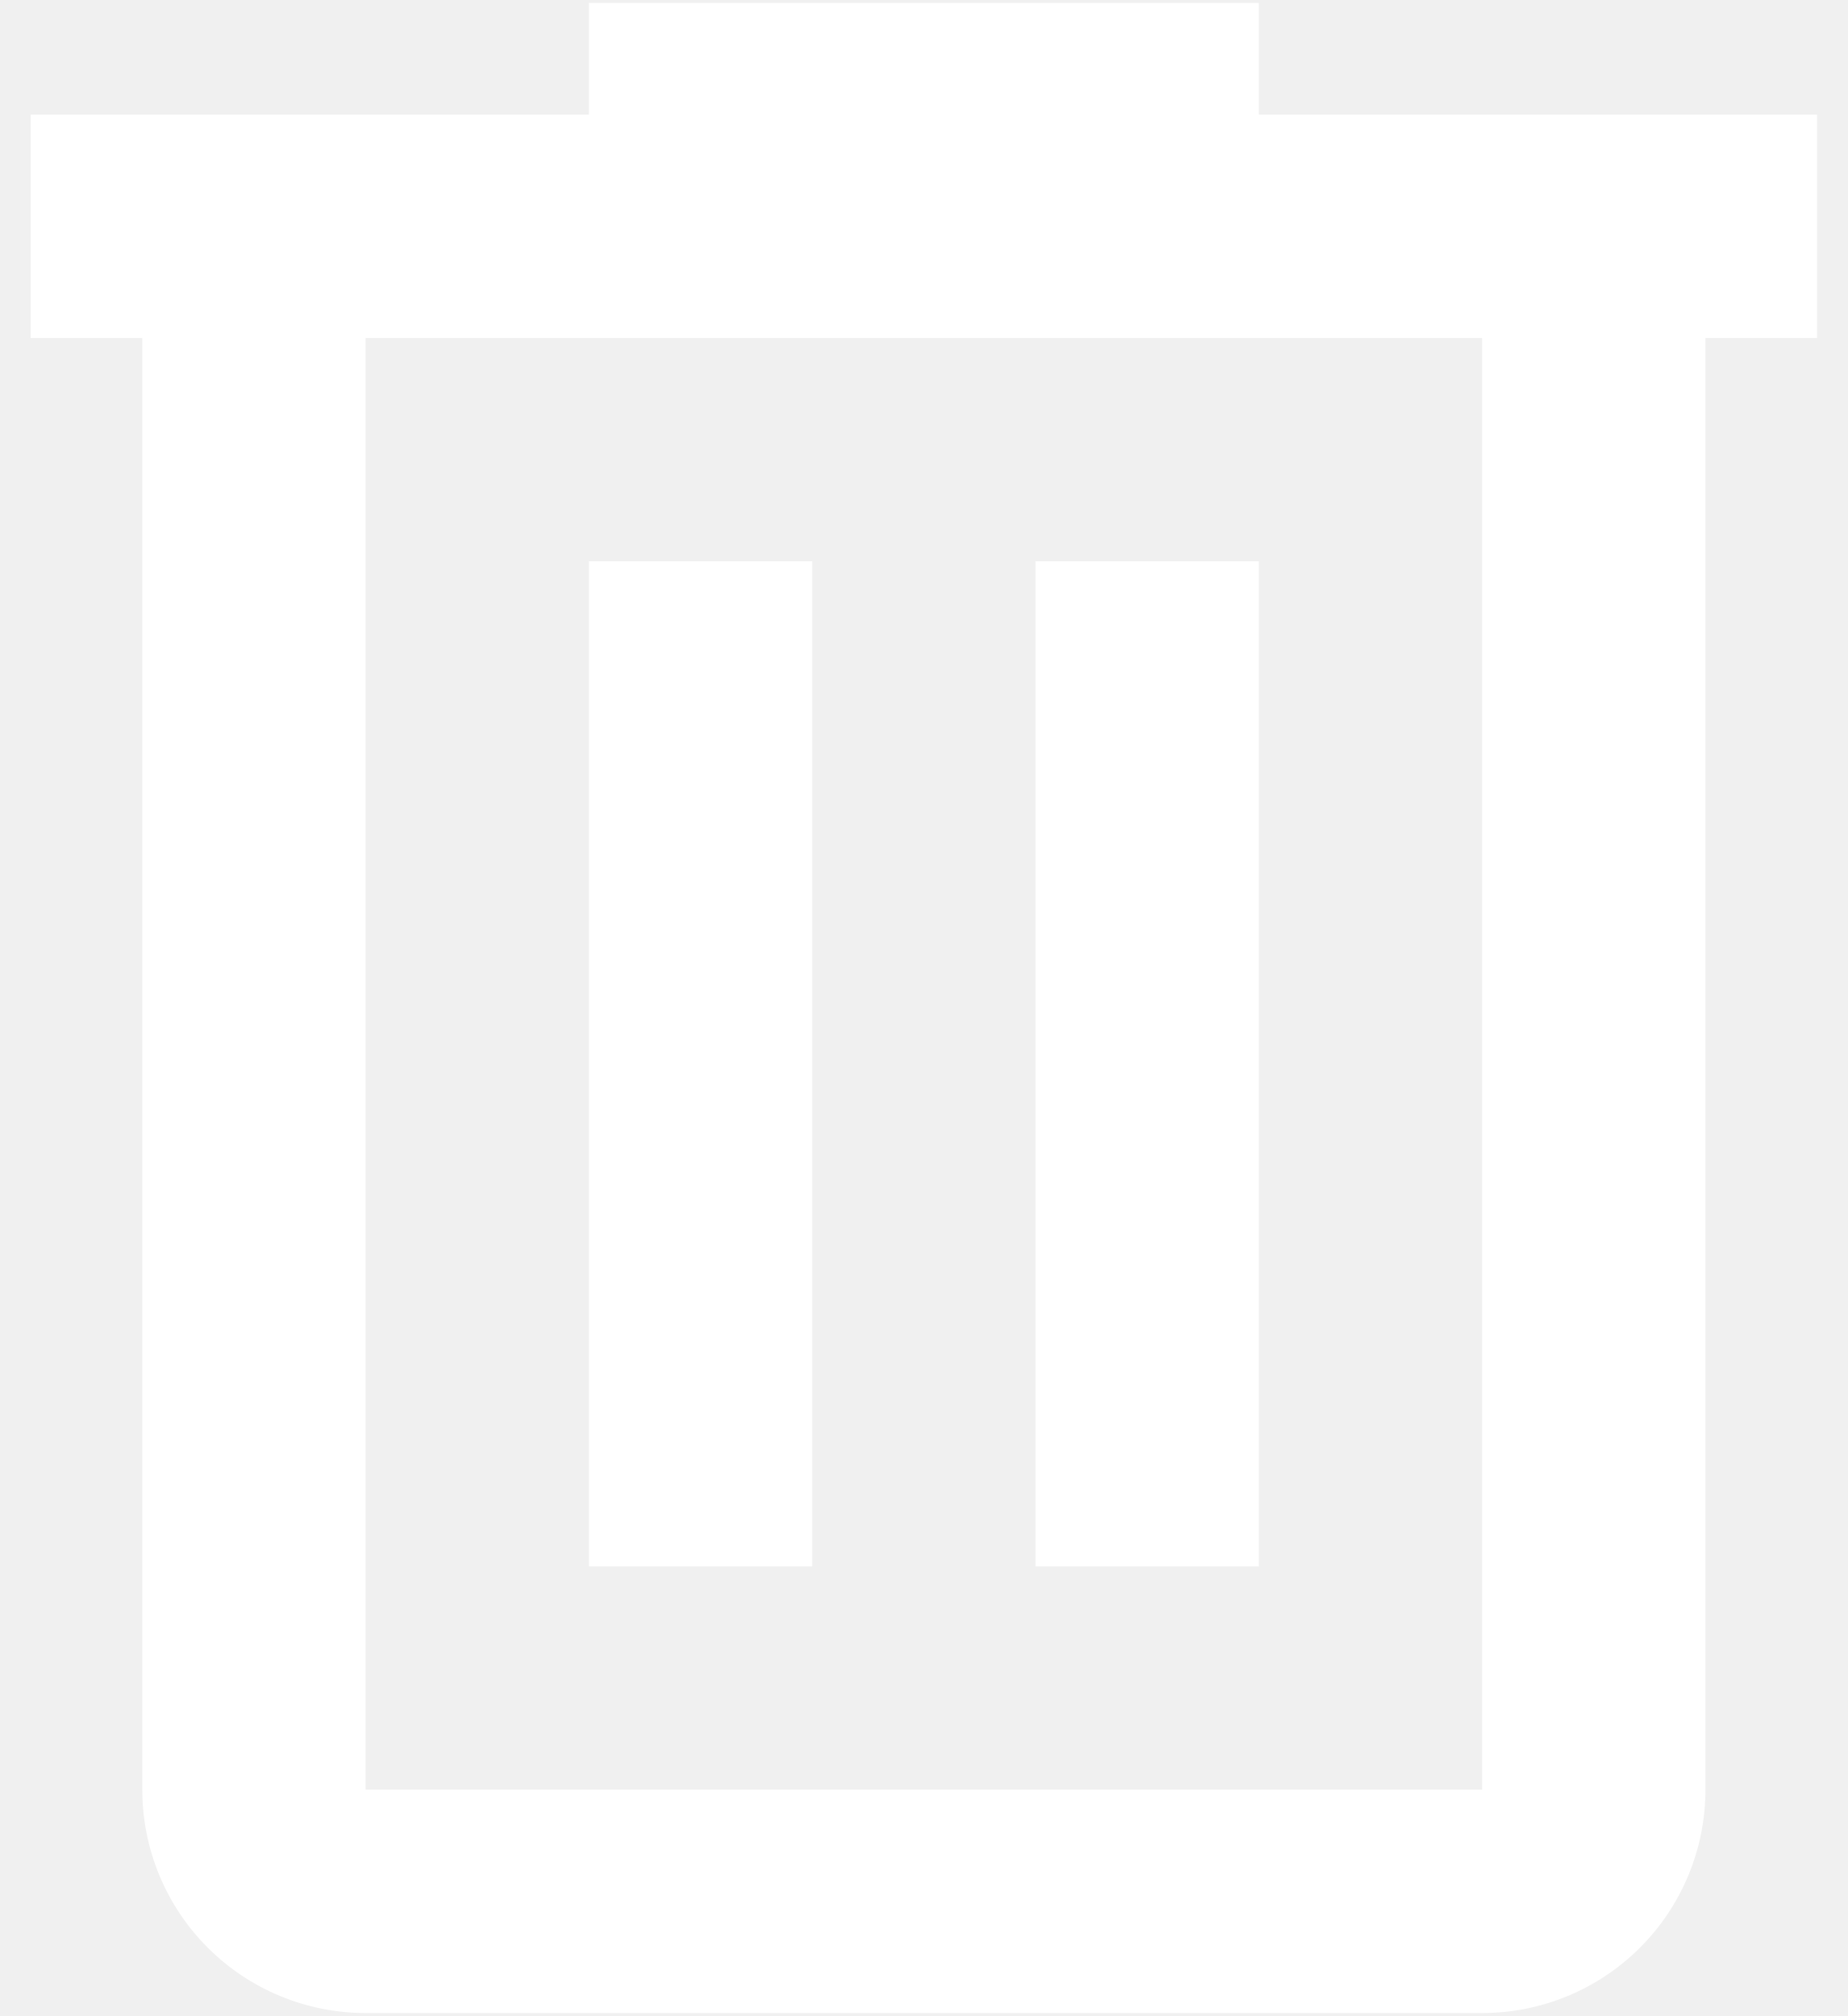
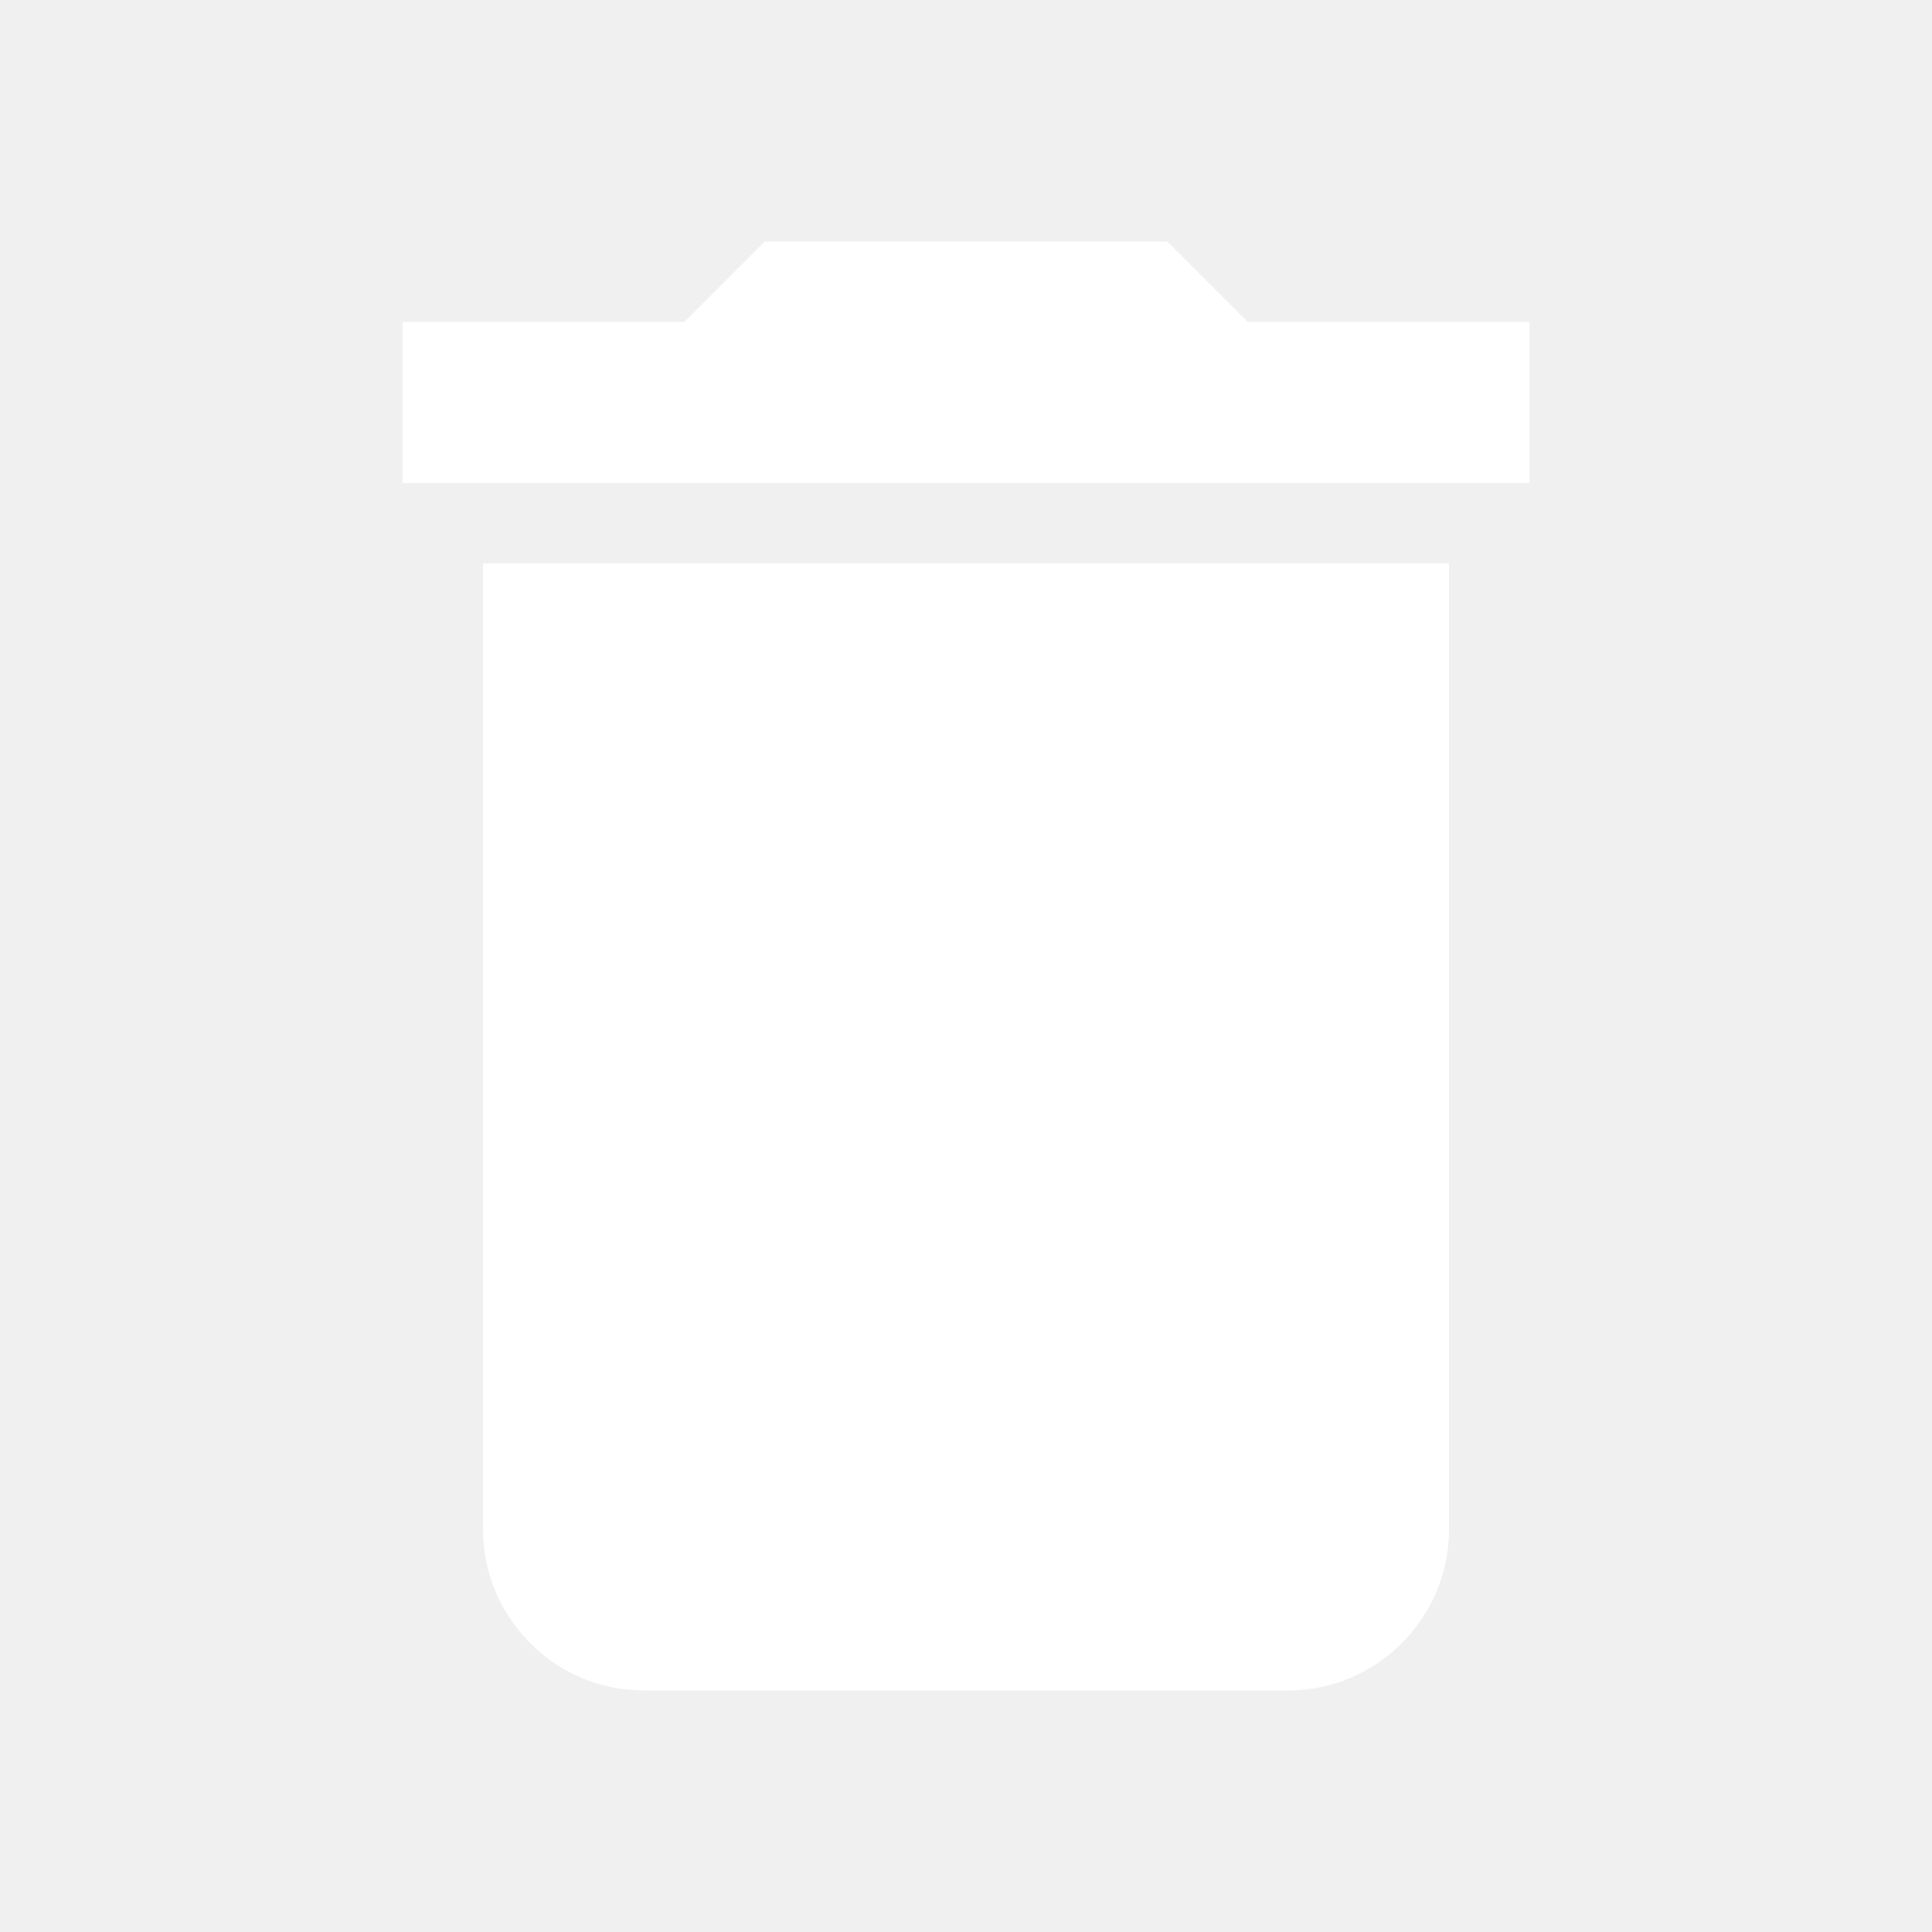
- <svg xmlns="http://www.w3.org/2000/svg" width="22" height="24" viewBox="0 0 77 85">
-   <path d="M24.375,0.125V4.833H0.833V14.25H5.542V75.458C5.542,77.956 6.534,80.351 8.3,82.117C10.066,83.883 12.461,84.875 14.958,84.875H62.042C64.539,84.875 66.934,83.883 68.7,82.117C70.466,80.351 71.458,77.956 71.458,75.458V14.25H76.167V4.833H52.625V0.125H24.375ZM14.958,14.25H62.042V75.458H14.958V14.25ZM24.375,23.667V66.042H33.792V23.667H24.375ZM43.208,23.667V66.042H52.625V23.667H43.208Z" fill="#FFFFFF" />
+ <svg xmlns="http://www.w3.org/2000/svg" fill="#FFFFFF" width="800px" height="800px" viewBox="0 0 24 24">
+   <path d="M6 19c0 1.1.9 2 2 2h8c1.1 0 2-.9 2-2V7H6v12zM19 4h-3.5l-1-1h-5l-1 1H5v2h14V4z" />
</svg>
